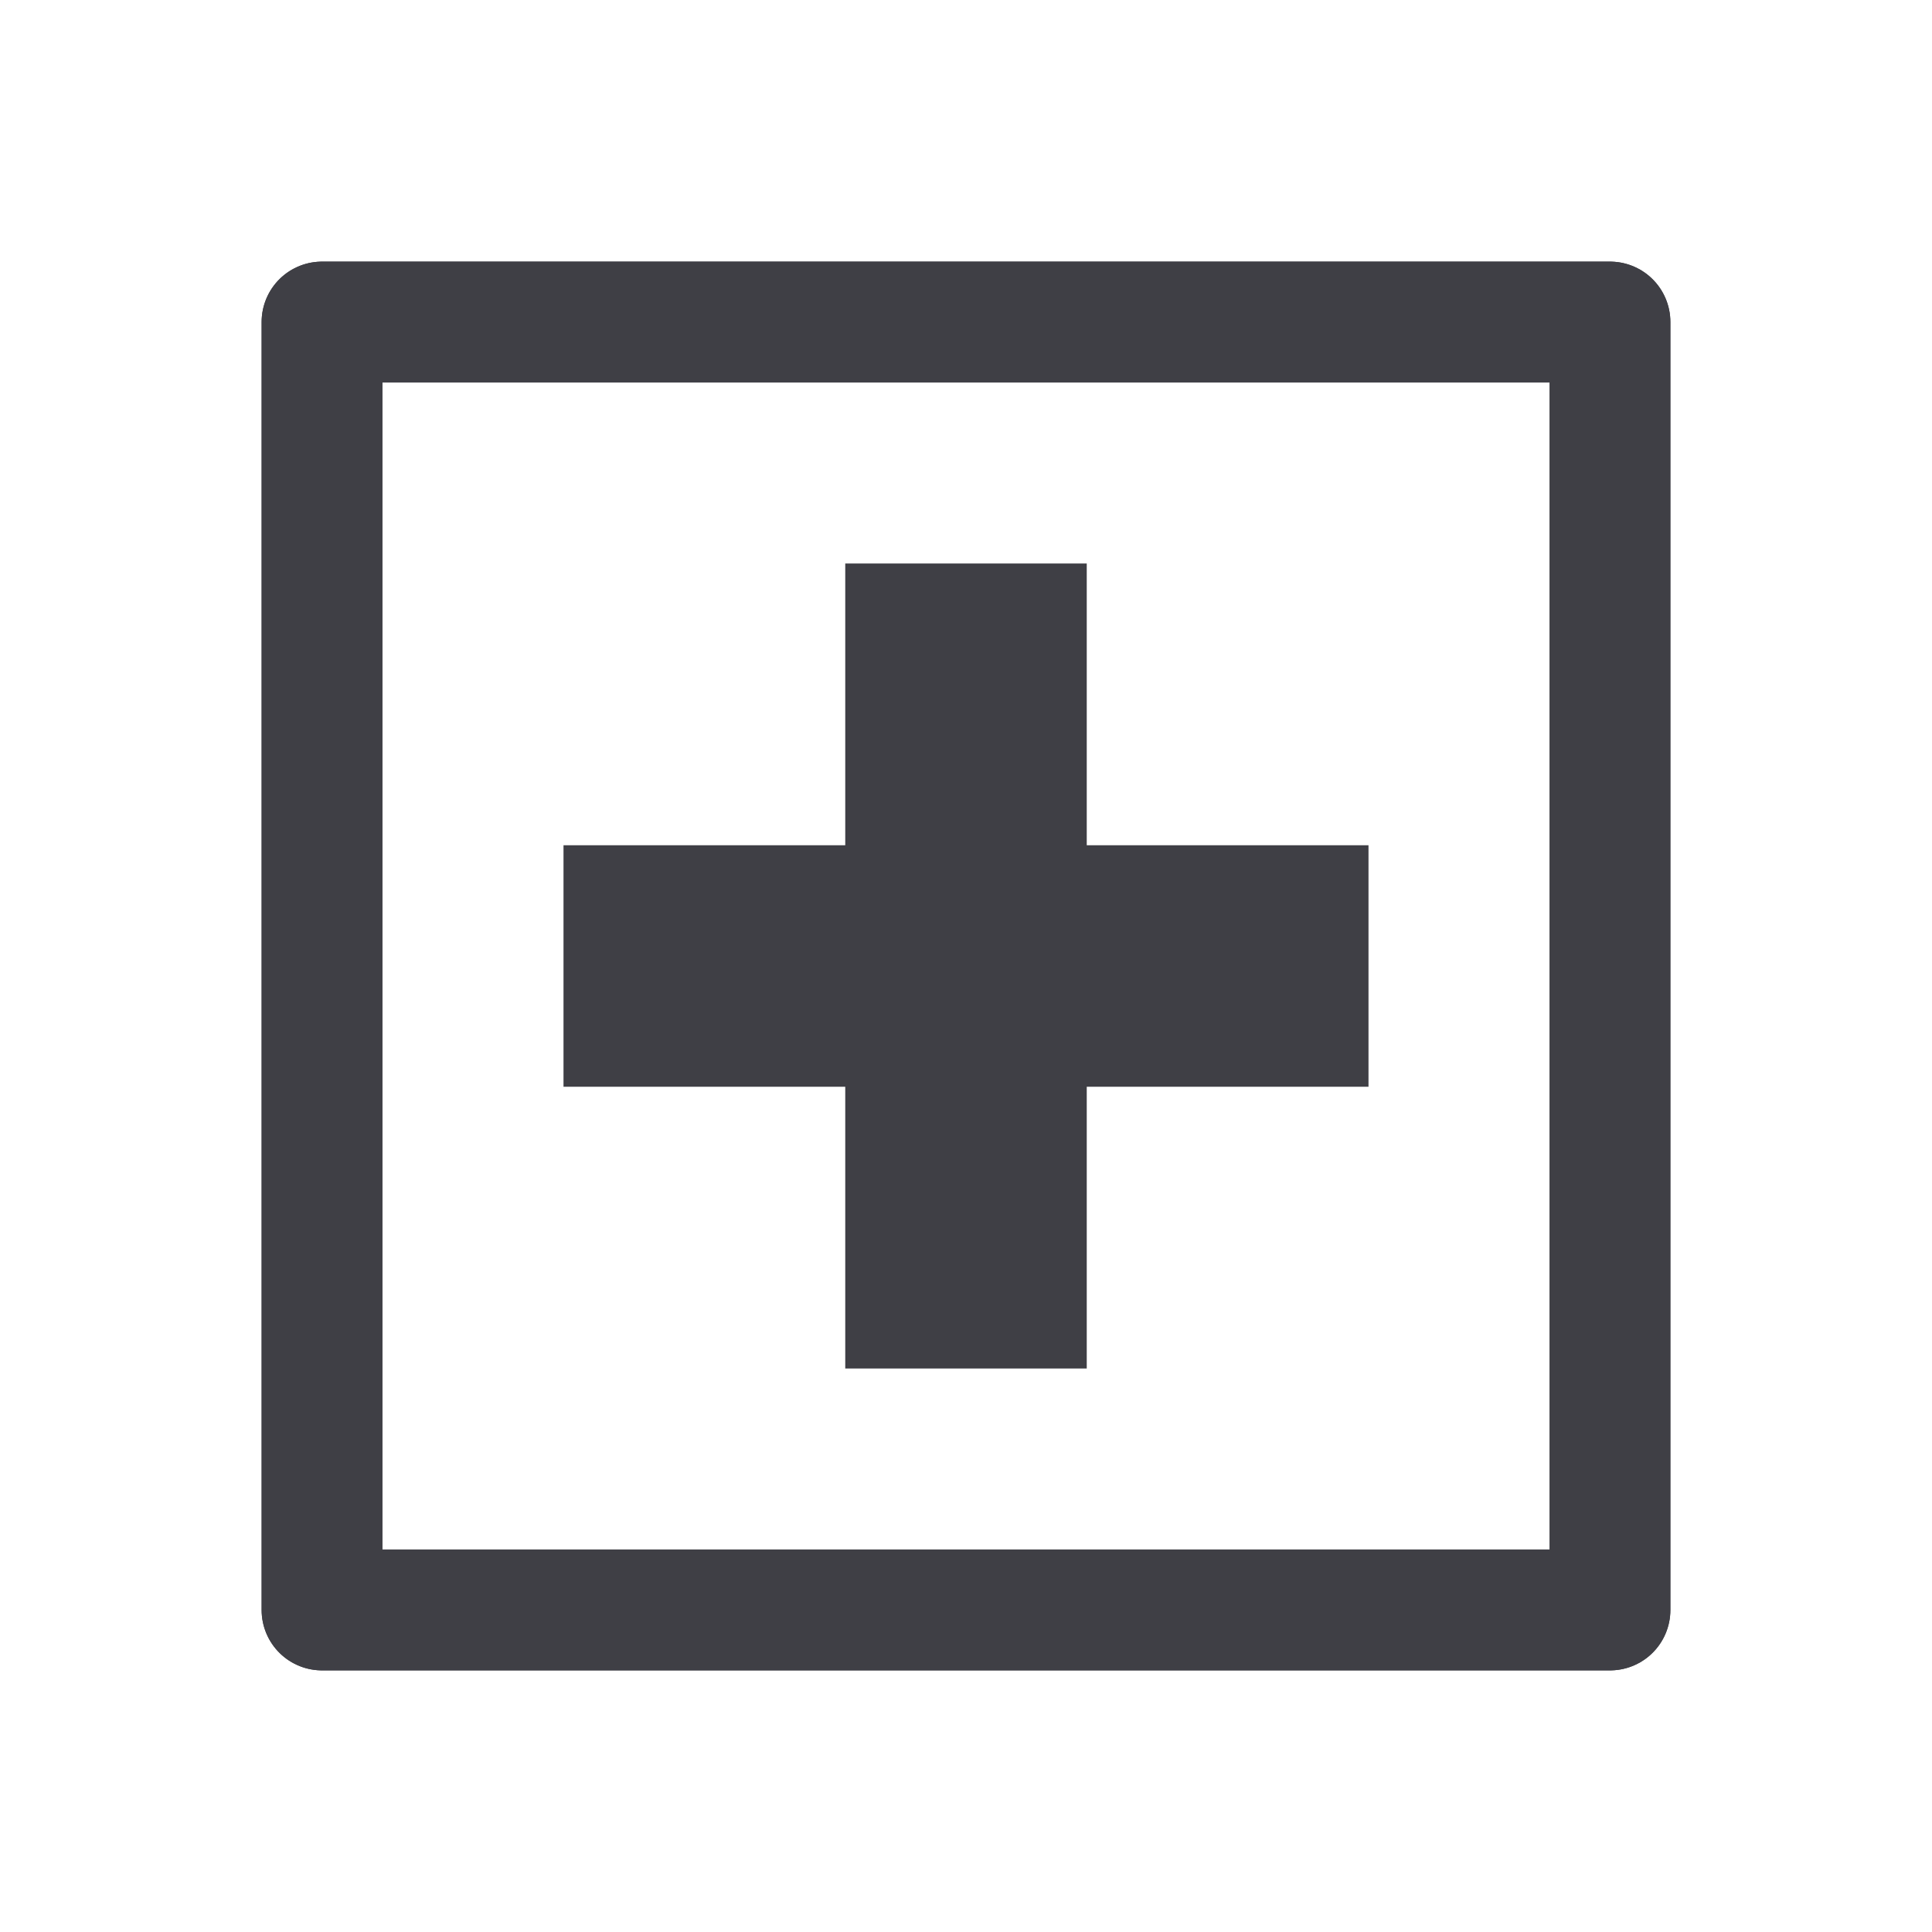
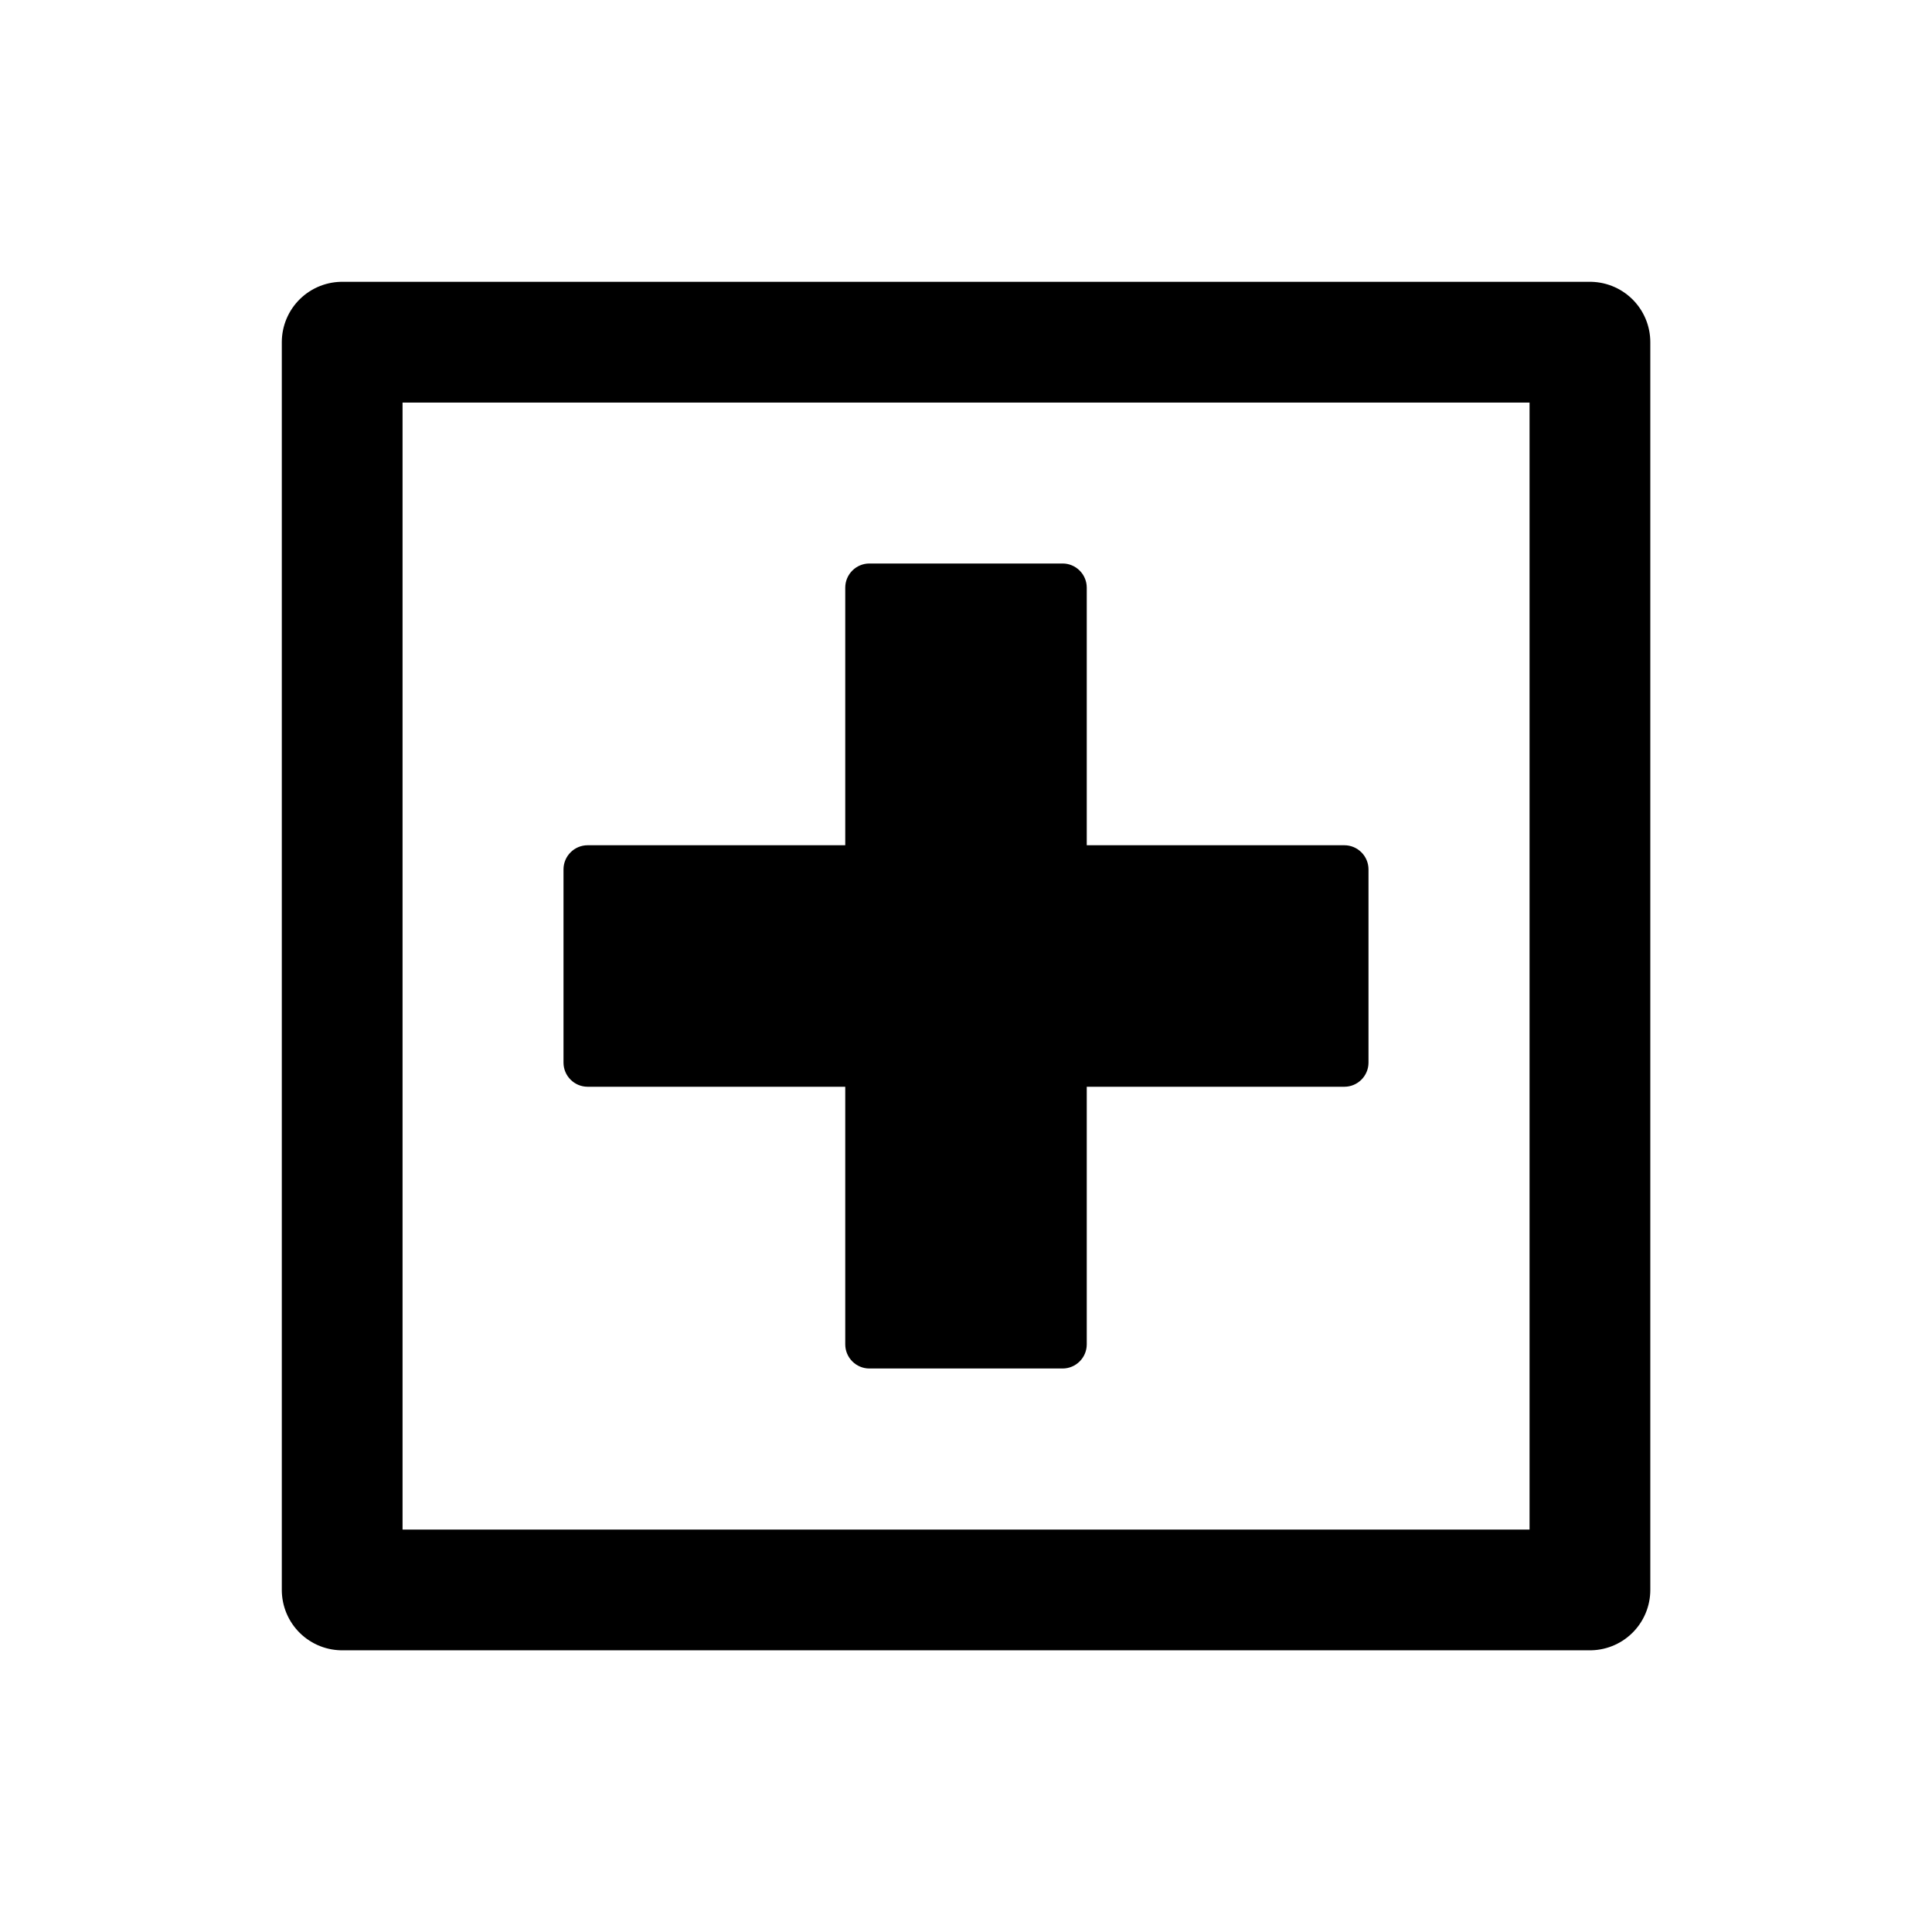
- <svg xmlns="http://www.w3.org/2000/svg" width="24" height="24" viewBox="0 0 24 24" fill="none">
-   <rect x="4" y="4" width="16" height="16" stroke="#3F3F45" stroke-width="1.5" stroke-linecap="round" stroke-linejoin="round" />
-   <rect x="4" y="4" width="16" height="16" stroke="#3F3F45" stroke-width="1.5" stroke-linecap="round" stroke-linejoin="round" />
-   <path fill-rule="evenodd" clip-rule="evenodd" d="M13.5 7H10.5V10.5L7 10.5V13.5H10.5V17H13.5V13.5H17V10.5L13.5 10.5V7Z" fill="#3F3F45" />
+ <svg xmlns="http://www.w3.org/2000/svg" width="18" height="18" viewBox="0 0 18 18" fill="none">
+   <rect x="3.188" y="3.188" width="11.625" height="11.625" stroke="currentColor" stroke-width="1.125" stroke-linecap="round" stroke-linejoin="round" />
+   <path d="M9.9 5.25C10.024 5.25 10.125 5.351 10.125 5.475V7.875H12.525C12.649 7.875 12.75 7.976 12.75 8.1V9.9C12.75 10.024 12.649 10.125 12.525 10.125H10.125V12.525C10.125 12.649 10.024 12.75 9.9 12.75H8.1C7.976 12.75 7.875 12.649 7.875 12.525V10.125H5.475C5.351 10.125 5.25 10.024 5.25 9.9V8.1C5.25 7.976 5.351 7.875 5.475 7.875H7.875V5.475C7.875 5.351 7.976 5.25 8.1 5.25H9.9Z" fill="currentColor" />
</svg>
